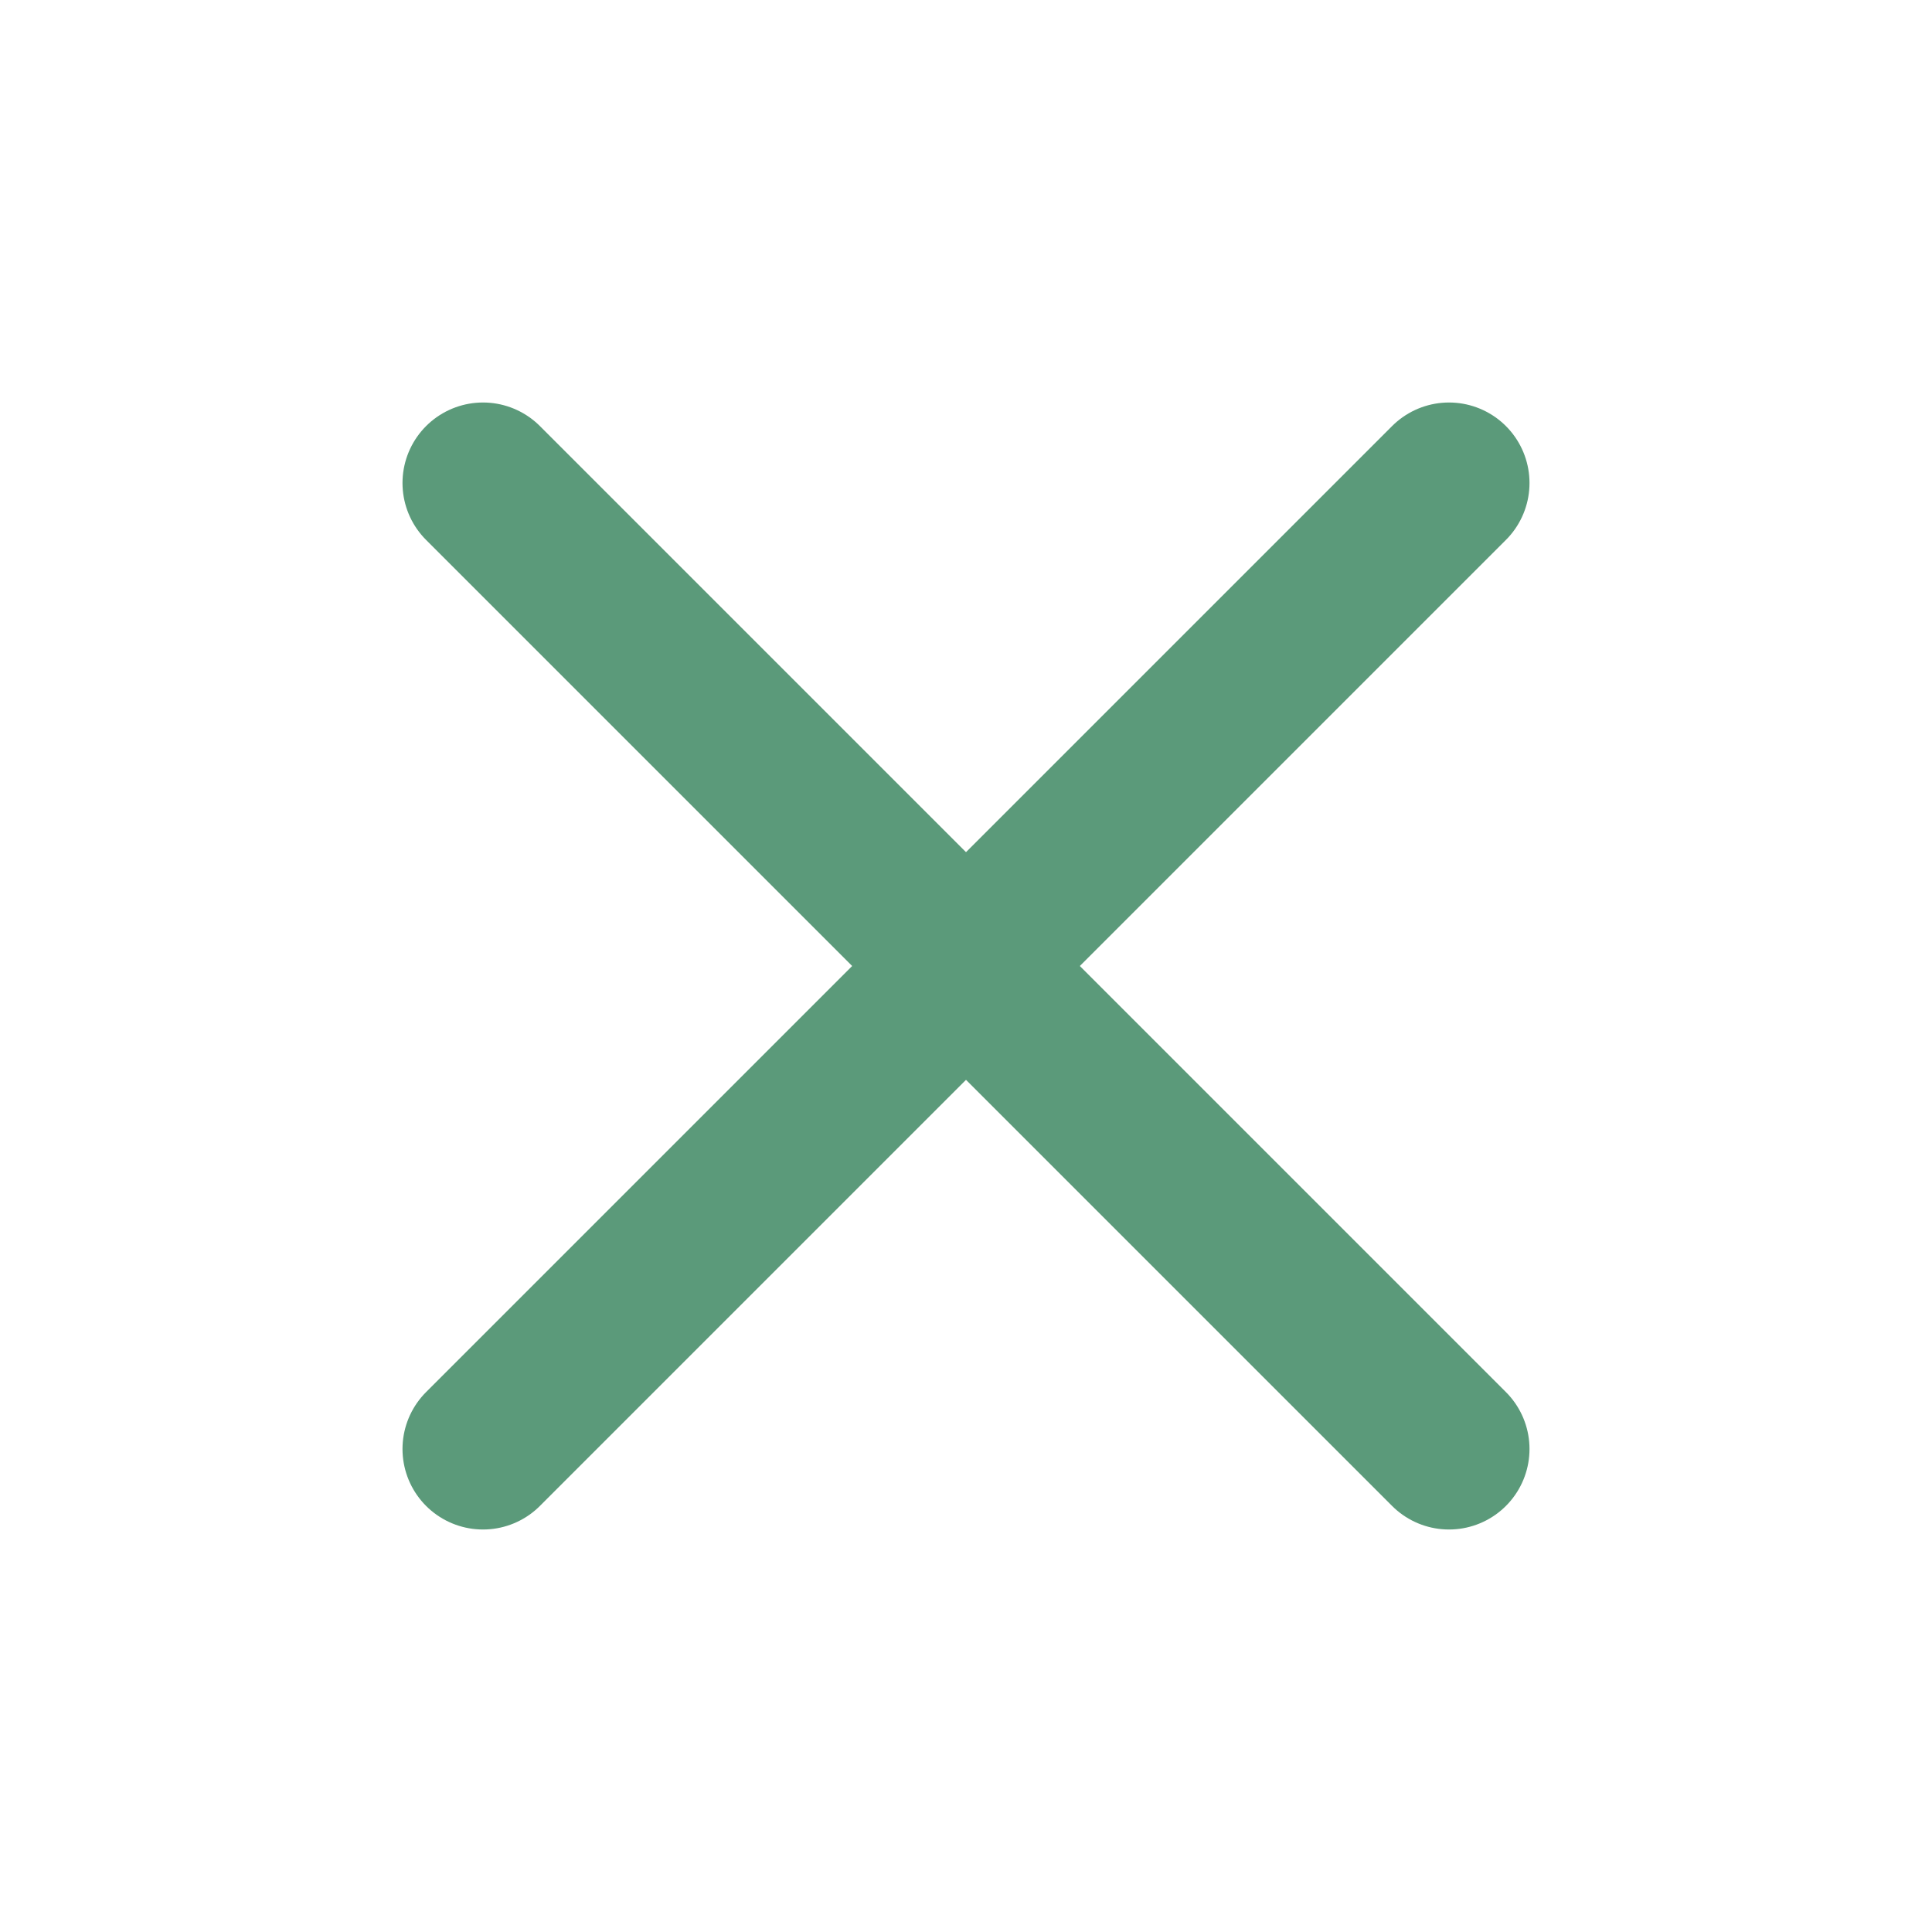
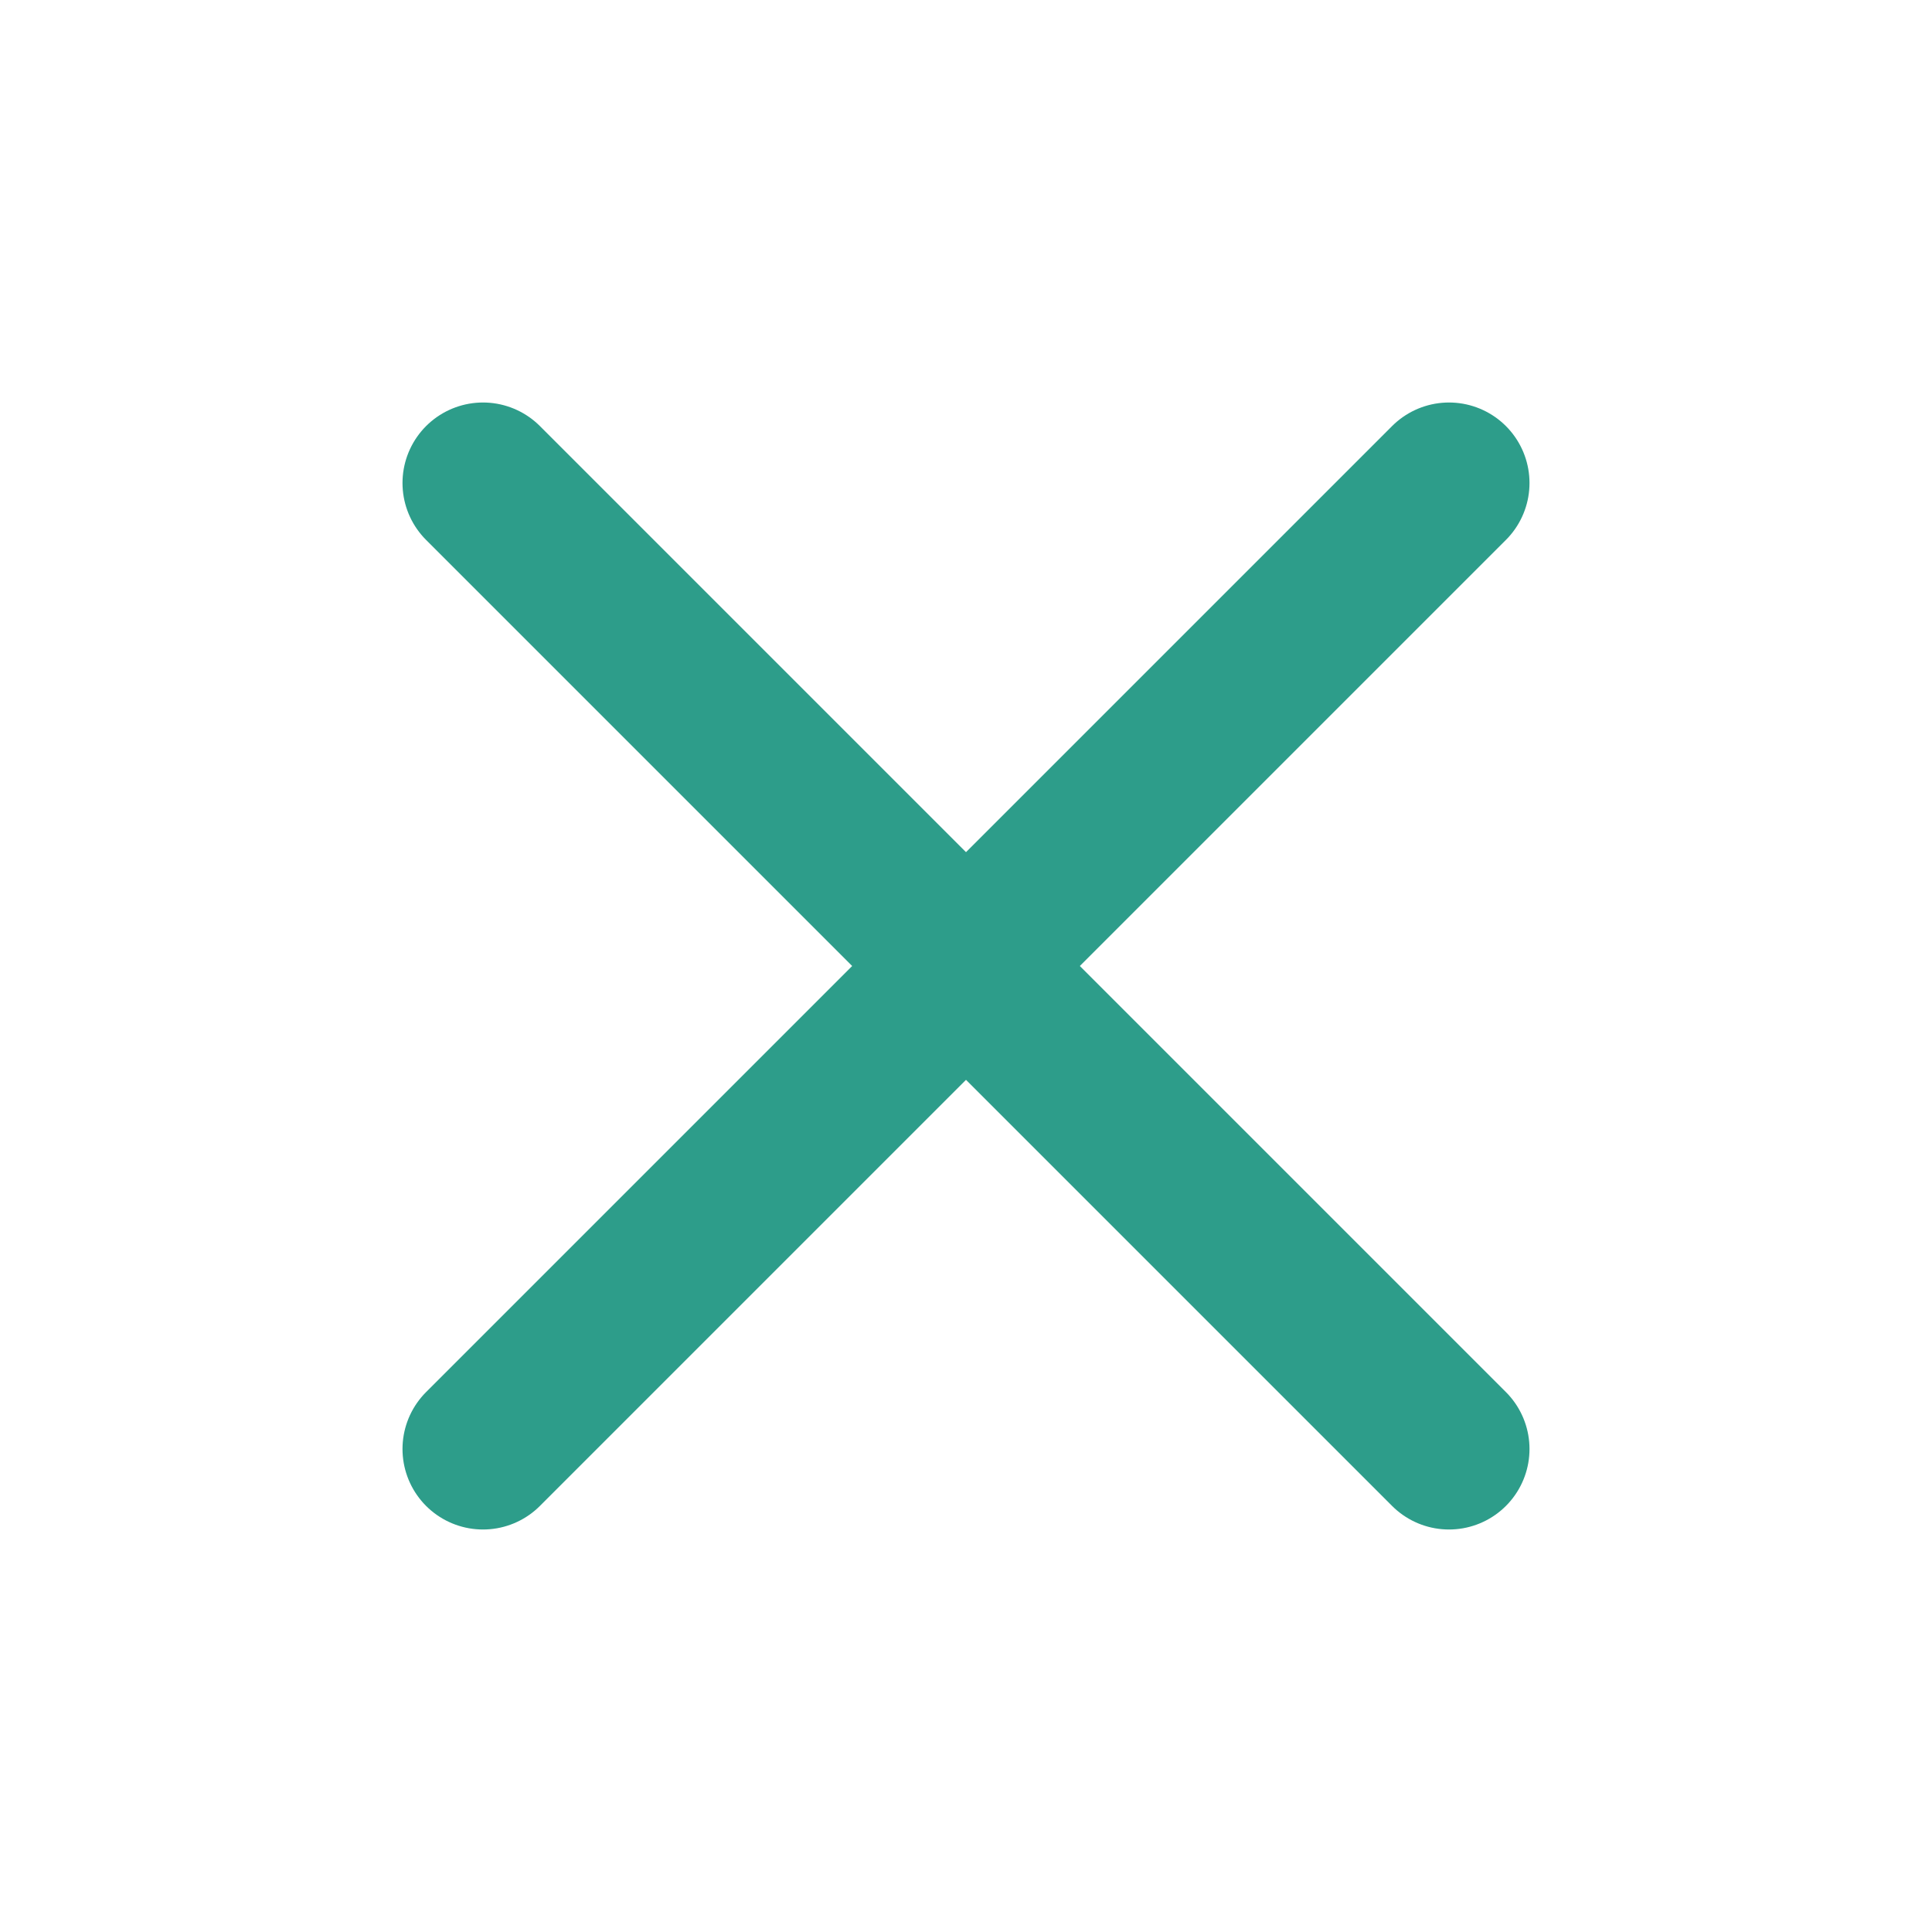
- <svg xmlns="http://www.w3.org/2000/svg" viewBox="0 0 24 24" fill="none" stroke="#5B9A7A" stroke-width="2" stroke-linecap="round" stroke-linejoin="round">
+ <svg xmlns="http://www.w3.org/2000/svg" viewBox="0 0 24 24" fill="none" stroke="#2D9D8A" stroke-width="2" stroke-linecap="round" stroke-linejoin="round">
  <line x1="18" y1="6" x2="6" y2="18" />
  <line x1="6" y1="6" x2="18" y2="18" />
</svg>
